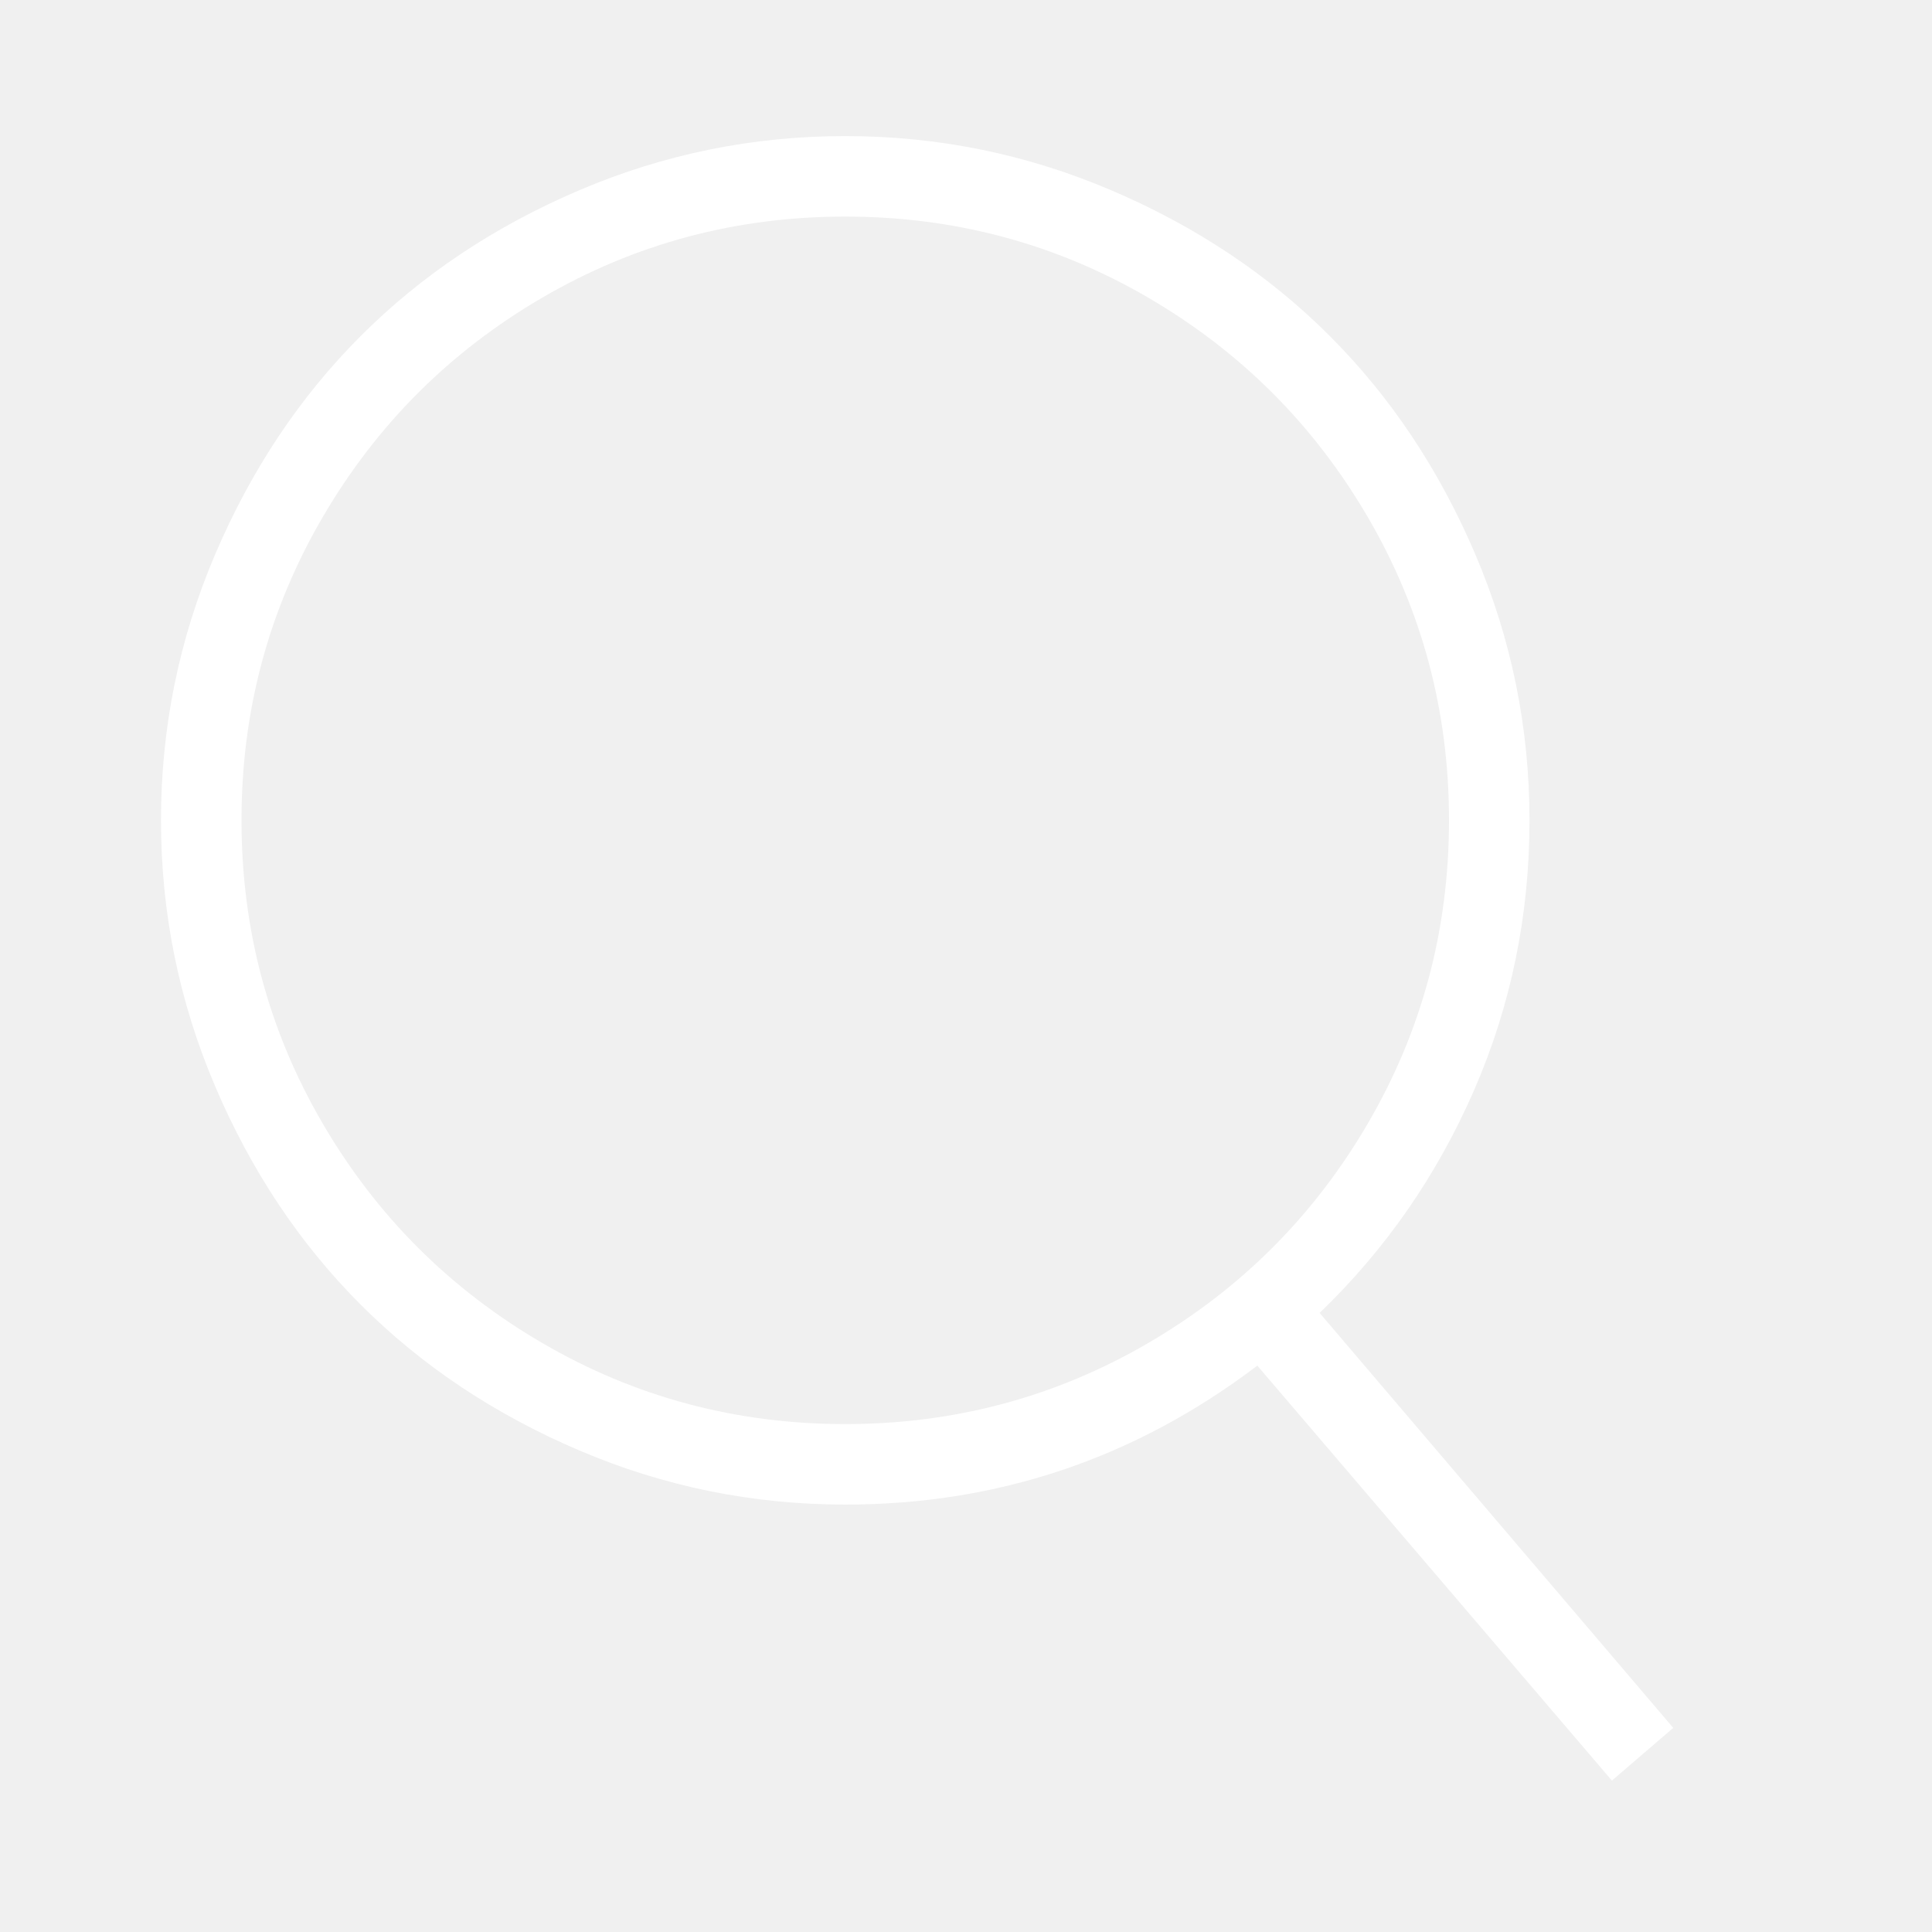
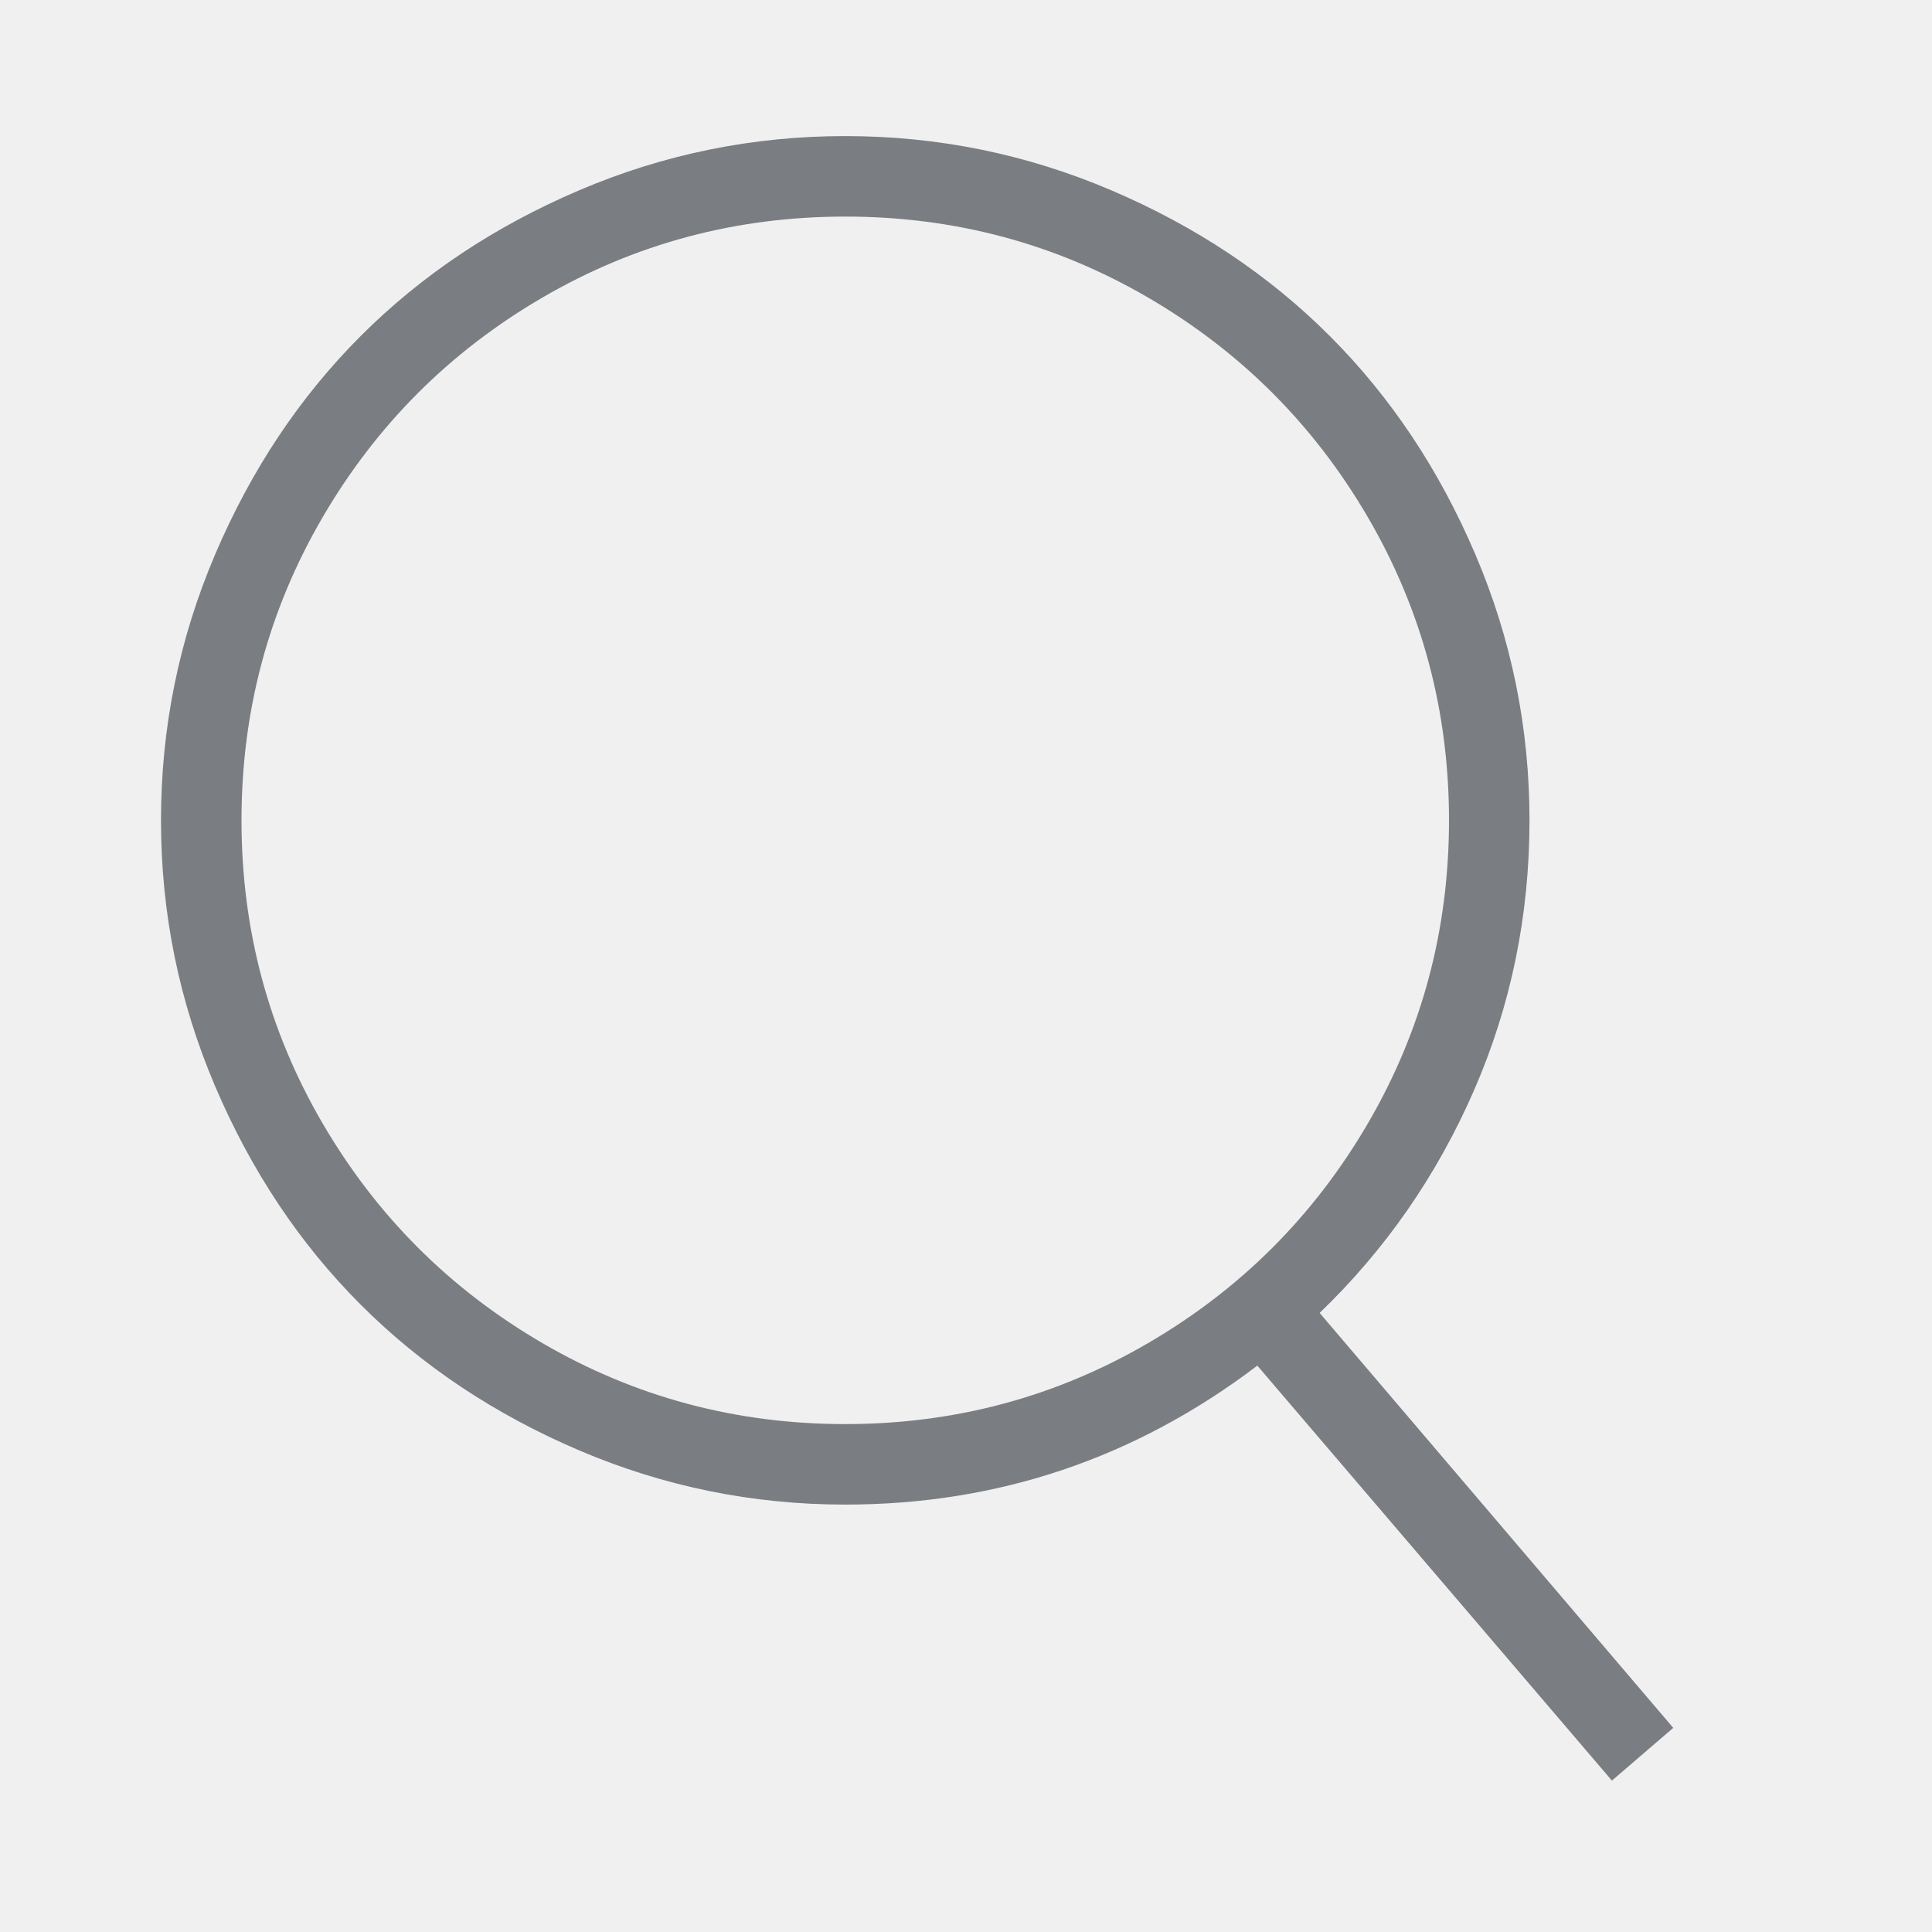
<svg xmlns="http://www.w3.org/2000/svg" viewBox="0 0 512 512">
-   <path d="M349.714 347.937l93.714 109.969-16.254 13.969-93.969-109.969q-48.508 36.825-109.207 36.825-36.826 0-70.476-14.349t-57.905-38.603-38.603-57.905-14.349-70.476 14.349-70.476 38.603-57.905 57.905-38.603 70.476-14.349 70.476 14.349 57.905 38.603 38.603 57.905 14.349 70.476q0 37.841-14.73 71.619t-40.889 58.921zM224 377.397q43.428 0 80.254-21.461t58.286-58.286 21.461-80.254-21.461-80.254-58.286-58.285-80.254-21.46-80.254 21.46-58.285 58.285-21.46 80.254 21.46 80.254 58.285 58.286 80.254 21.461z" fill="#ffffff" fill-rule="evenodd" />
+   <path d="M349.714 347.937l93.714 109.969-16.254 13.969-93.969-109.969q-48.508 36.825-109.207 36.825-36.826 0-70.476-14.349t-57.905-38.603-38.603-57.905-14.349-70.476 14.349-70.476 38.603-57.905 57.905-38.603 70.476-14.349 70.476 14.349 57.905 38.603 38.603 57.905 14.349 70.476q0 37.841-14.73 71.619t-40.889 58.921zM224 377.397q43.428 0 80.254-21.461t58.286-58.286 21.461-80.254-21.461-80.254-58.286-58.285-80.254-21.46-80.254 21.46-58.285 58.285-21.46 80.254 21.46 80.254 58.285 58.286 80.254 21.461z" fill="#7a7d81" fill-rule="evenodd" />
</svg>
